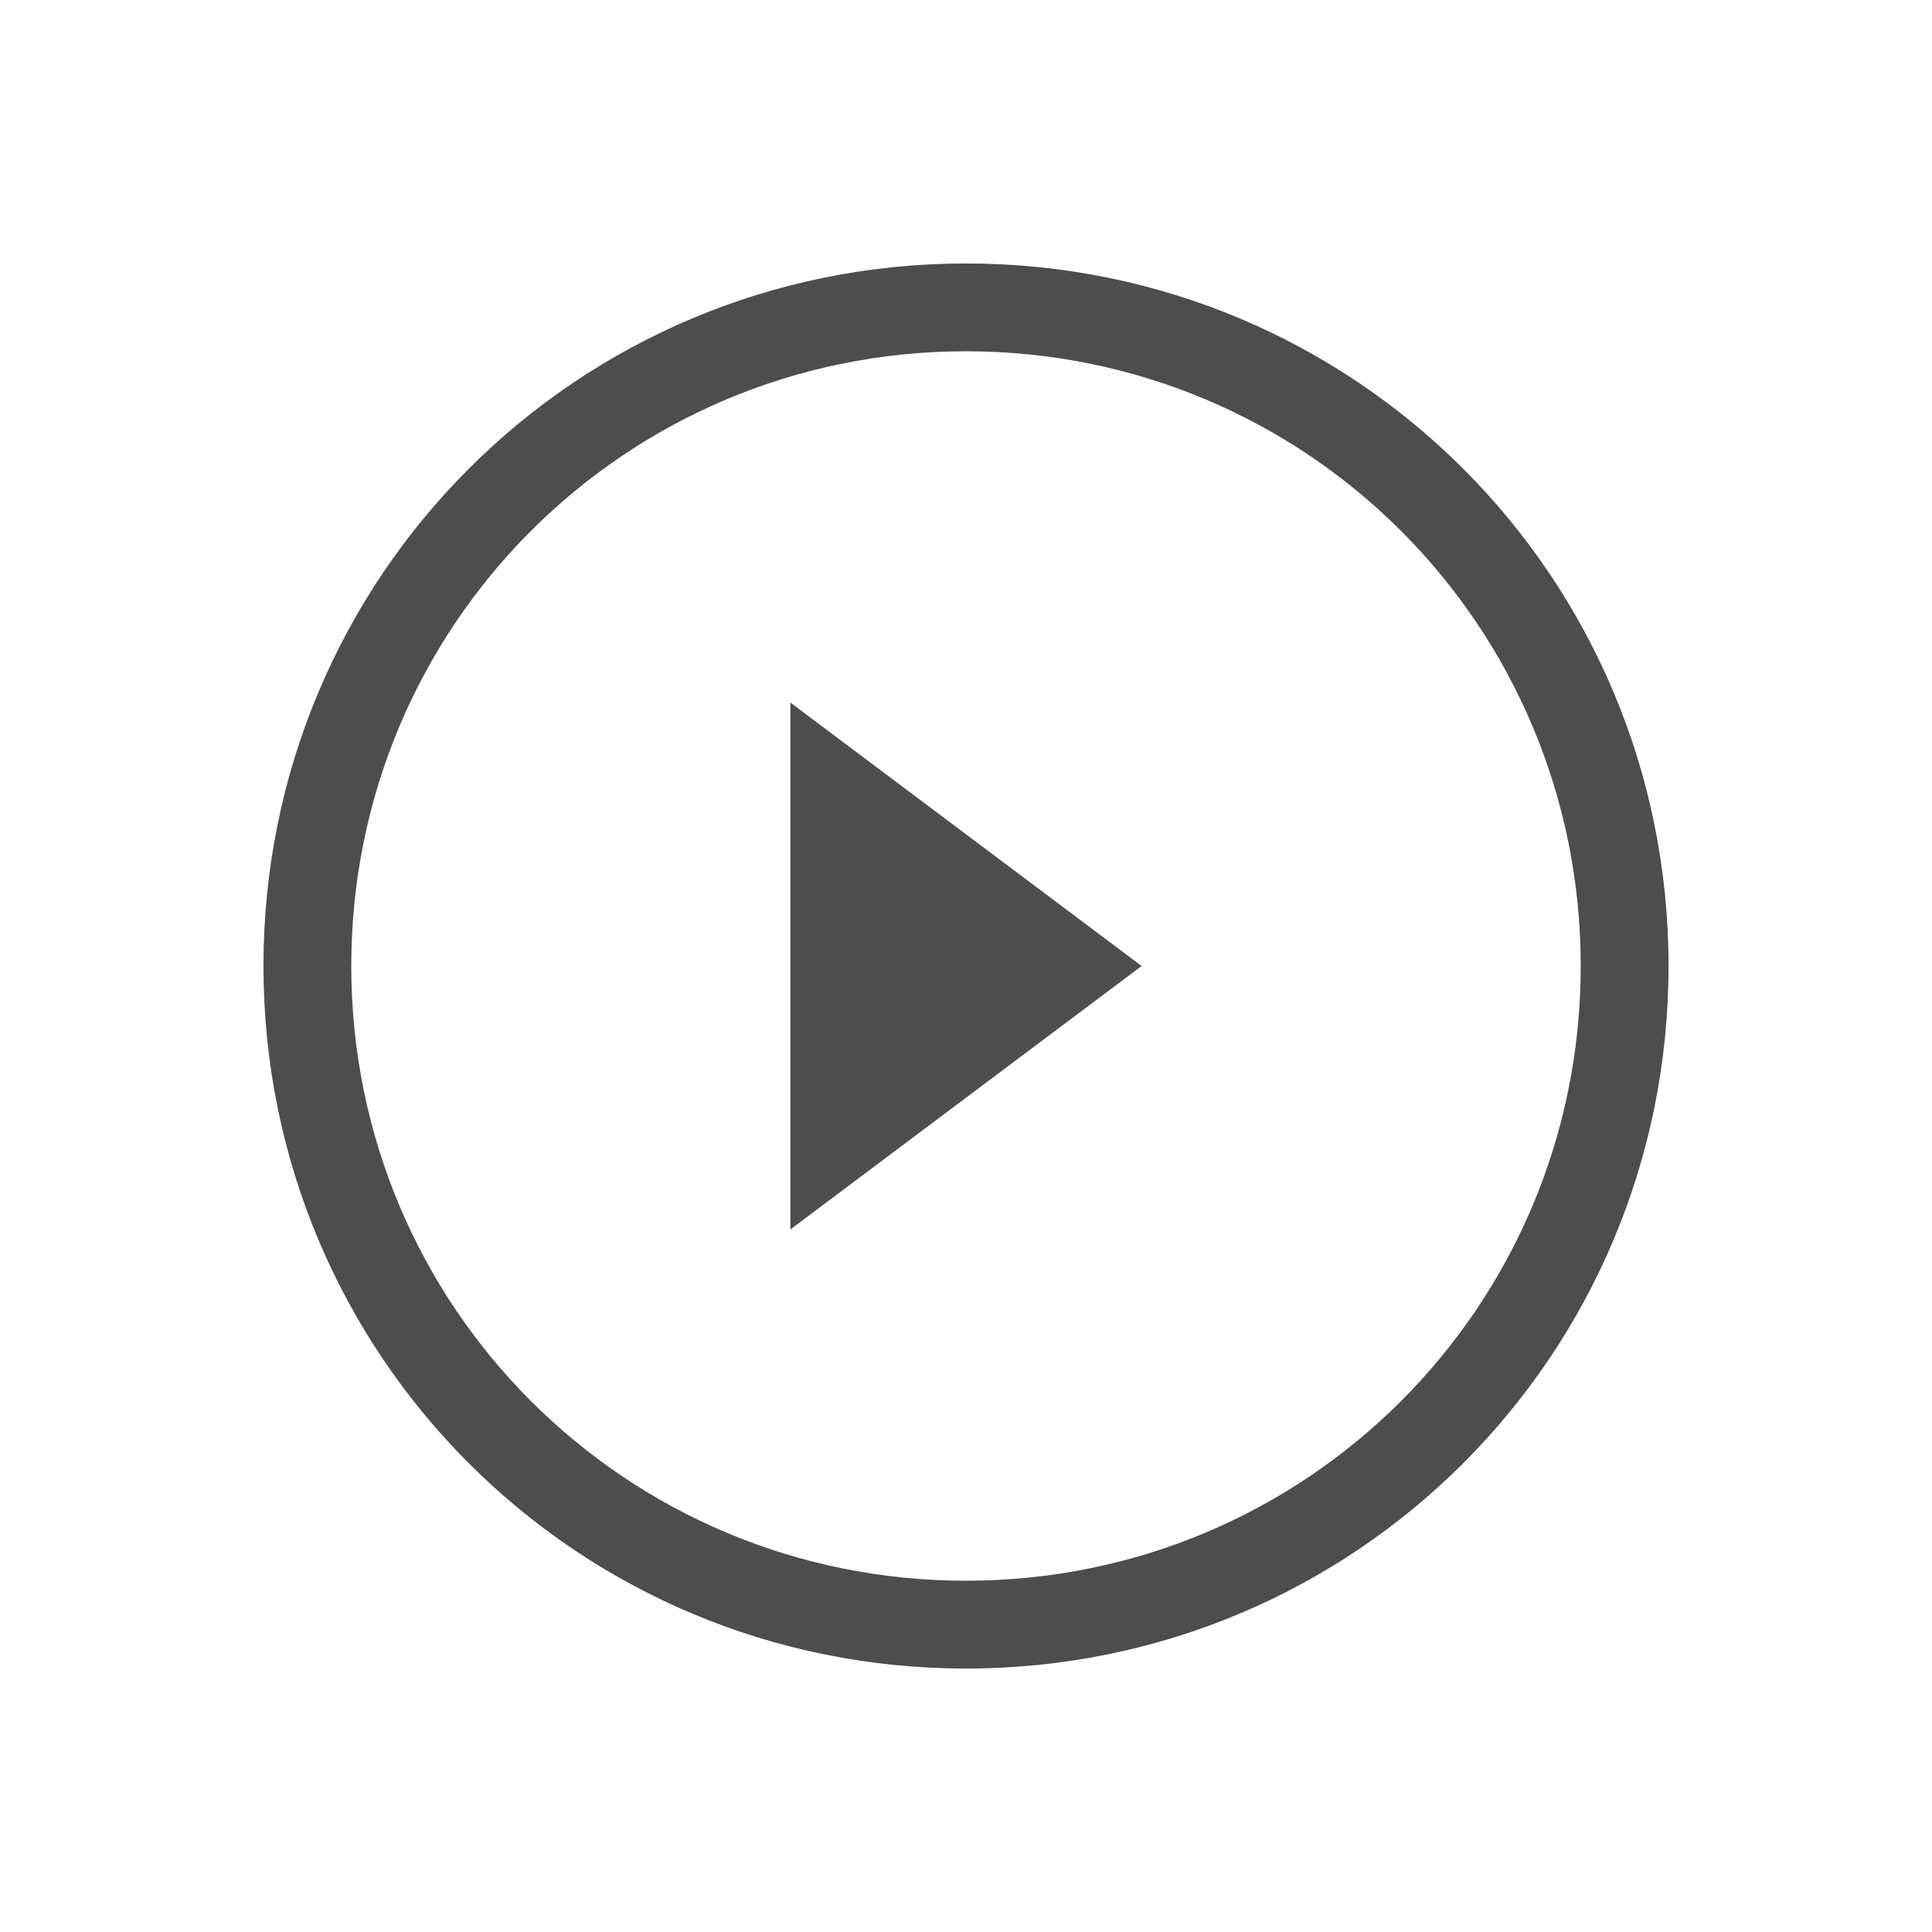
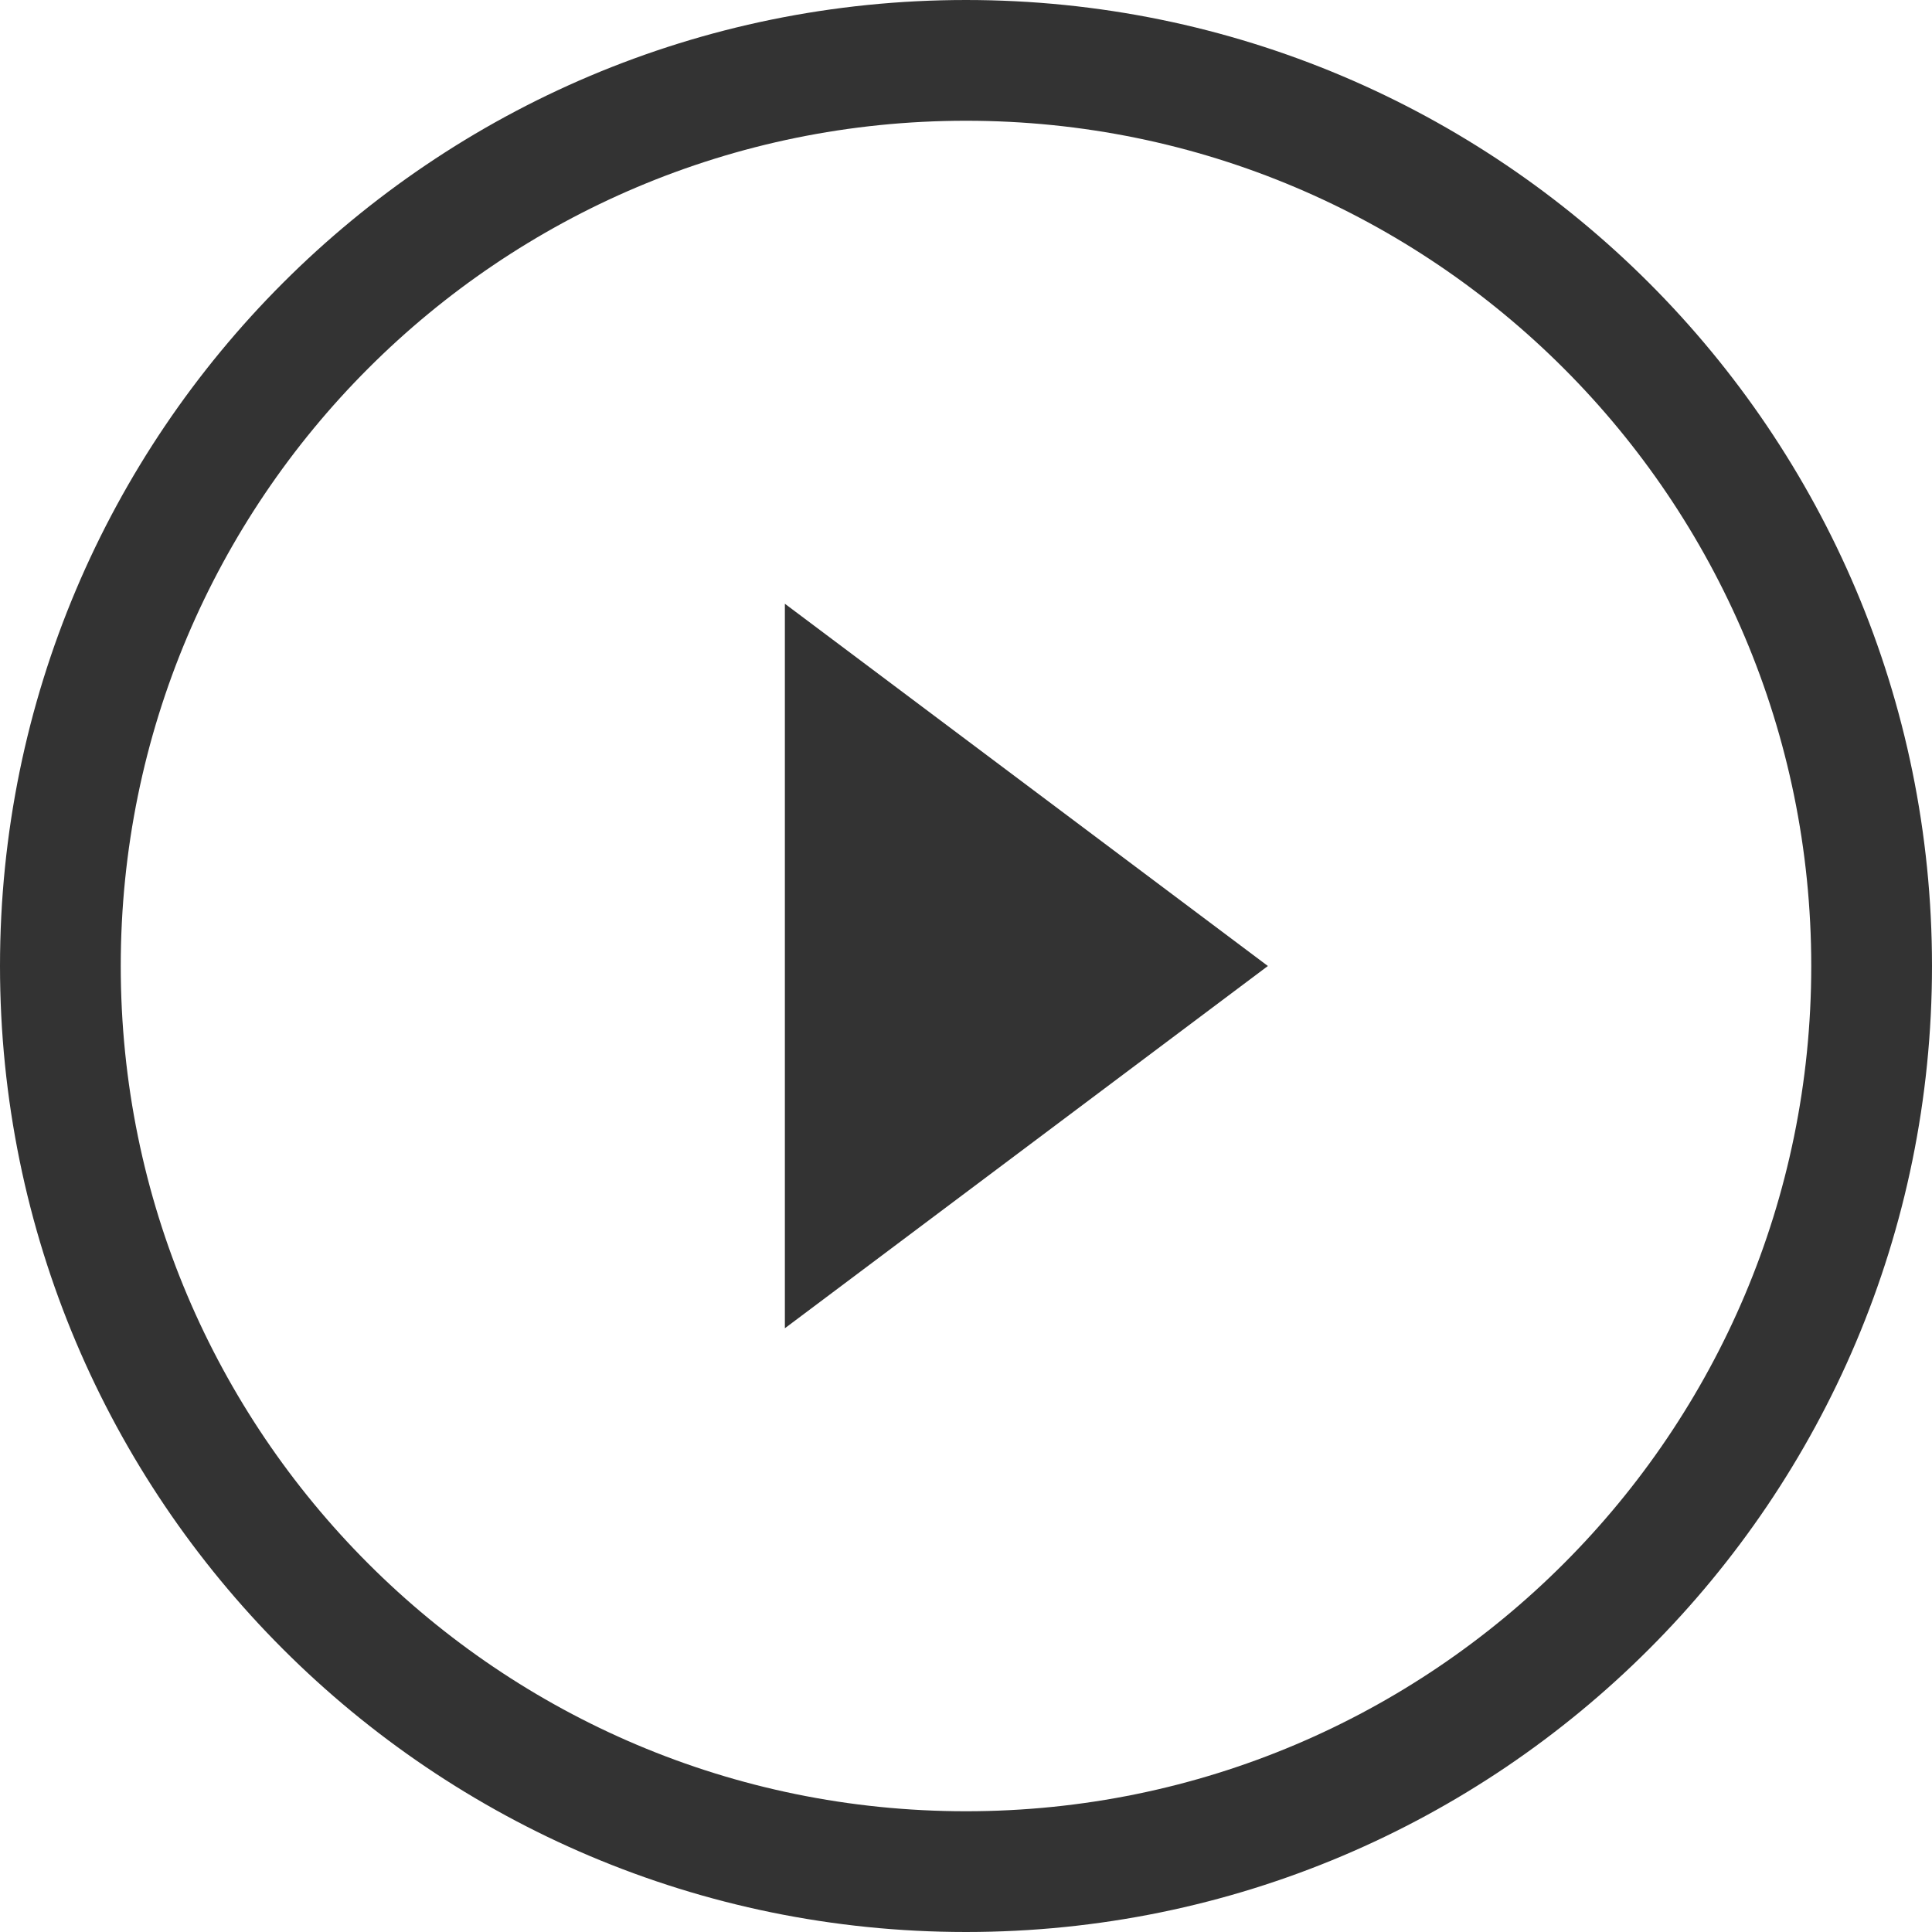
- <svg xmlns="http://www.w3.org/2000/svg" viewBox="0 0 22 22">
-   <defs id="defs3051">
-     <style type="text/css" id="current-color-scheme">
-       .ColorScheme-Text {
-         color:#4d4d4d;
-       }
-       </style>
-   </defs>
-   <path style="fill:currentColor;fill-opacity:1;stroke:none" d="M 11 3 C 6.568 3 3 6.568 3 11 C 3 15.432 6.568 19 11 19 C 15.432 19 19 15.432 19 11 C 19 6.568 15.432 3 11 3 z M 11 4 C 14.878 4 18 7.122 18 11 C 18 14.878 14.878 18 11 18 C 7.122 18 4 14.878 4 11 C 4 7.122 7.122 4 11 4 z M 9 8 L 9 14 L 13 11 L 9 8 z " class="ColorScheme-Text" />
+ <svg xmlns="http://www.w3.org/2000/svg" viewBox="0 0 16 16">
+   <circle cx="8" cy="8" r="7.5" fill="none" stroke="rgba(0, 0, 0, 0.8)" />
+   <polygon points="6.5,5 6.5,11 10.5,8" fill="rgba(0, 0, 0, 0.8)" />
</svg>
